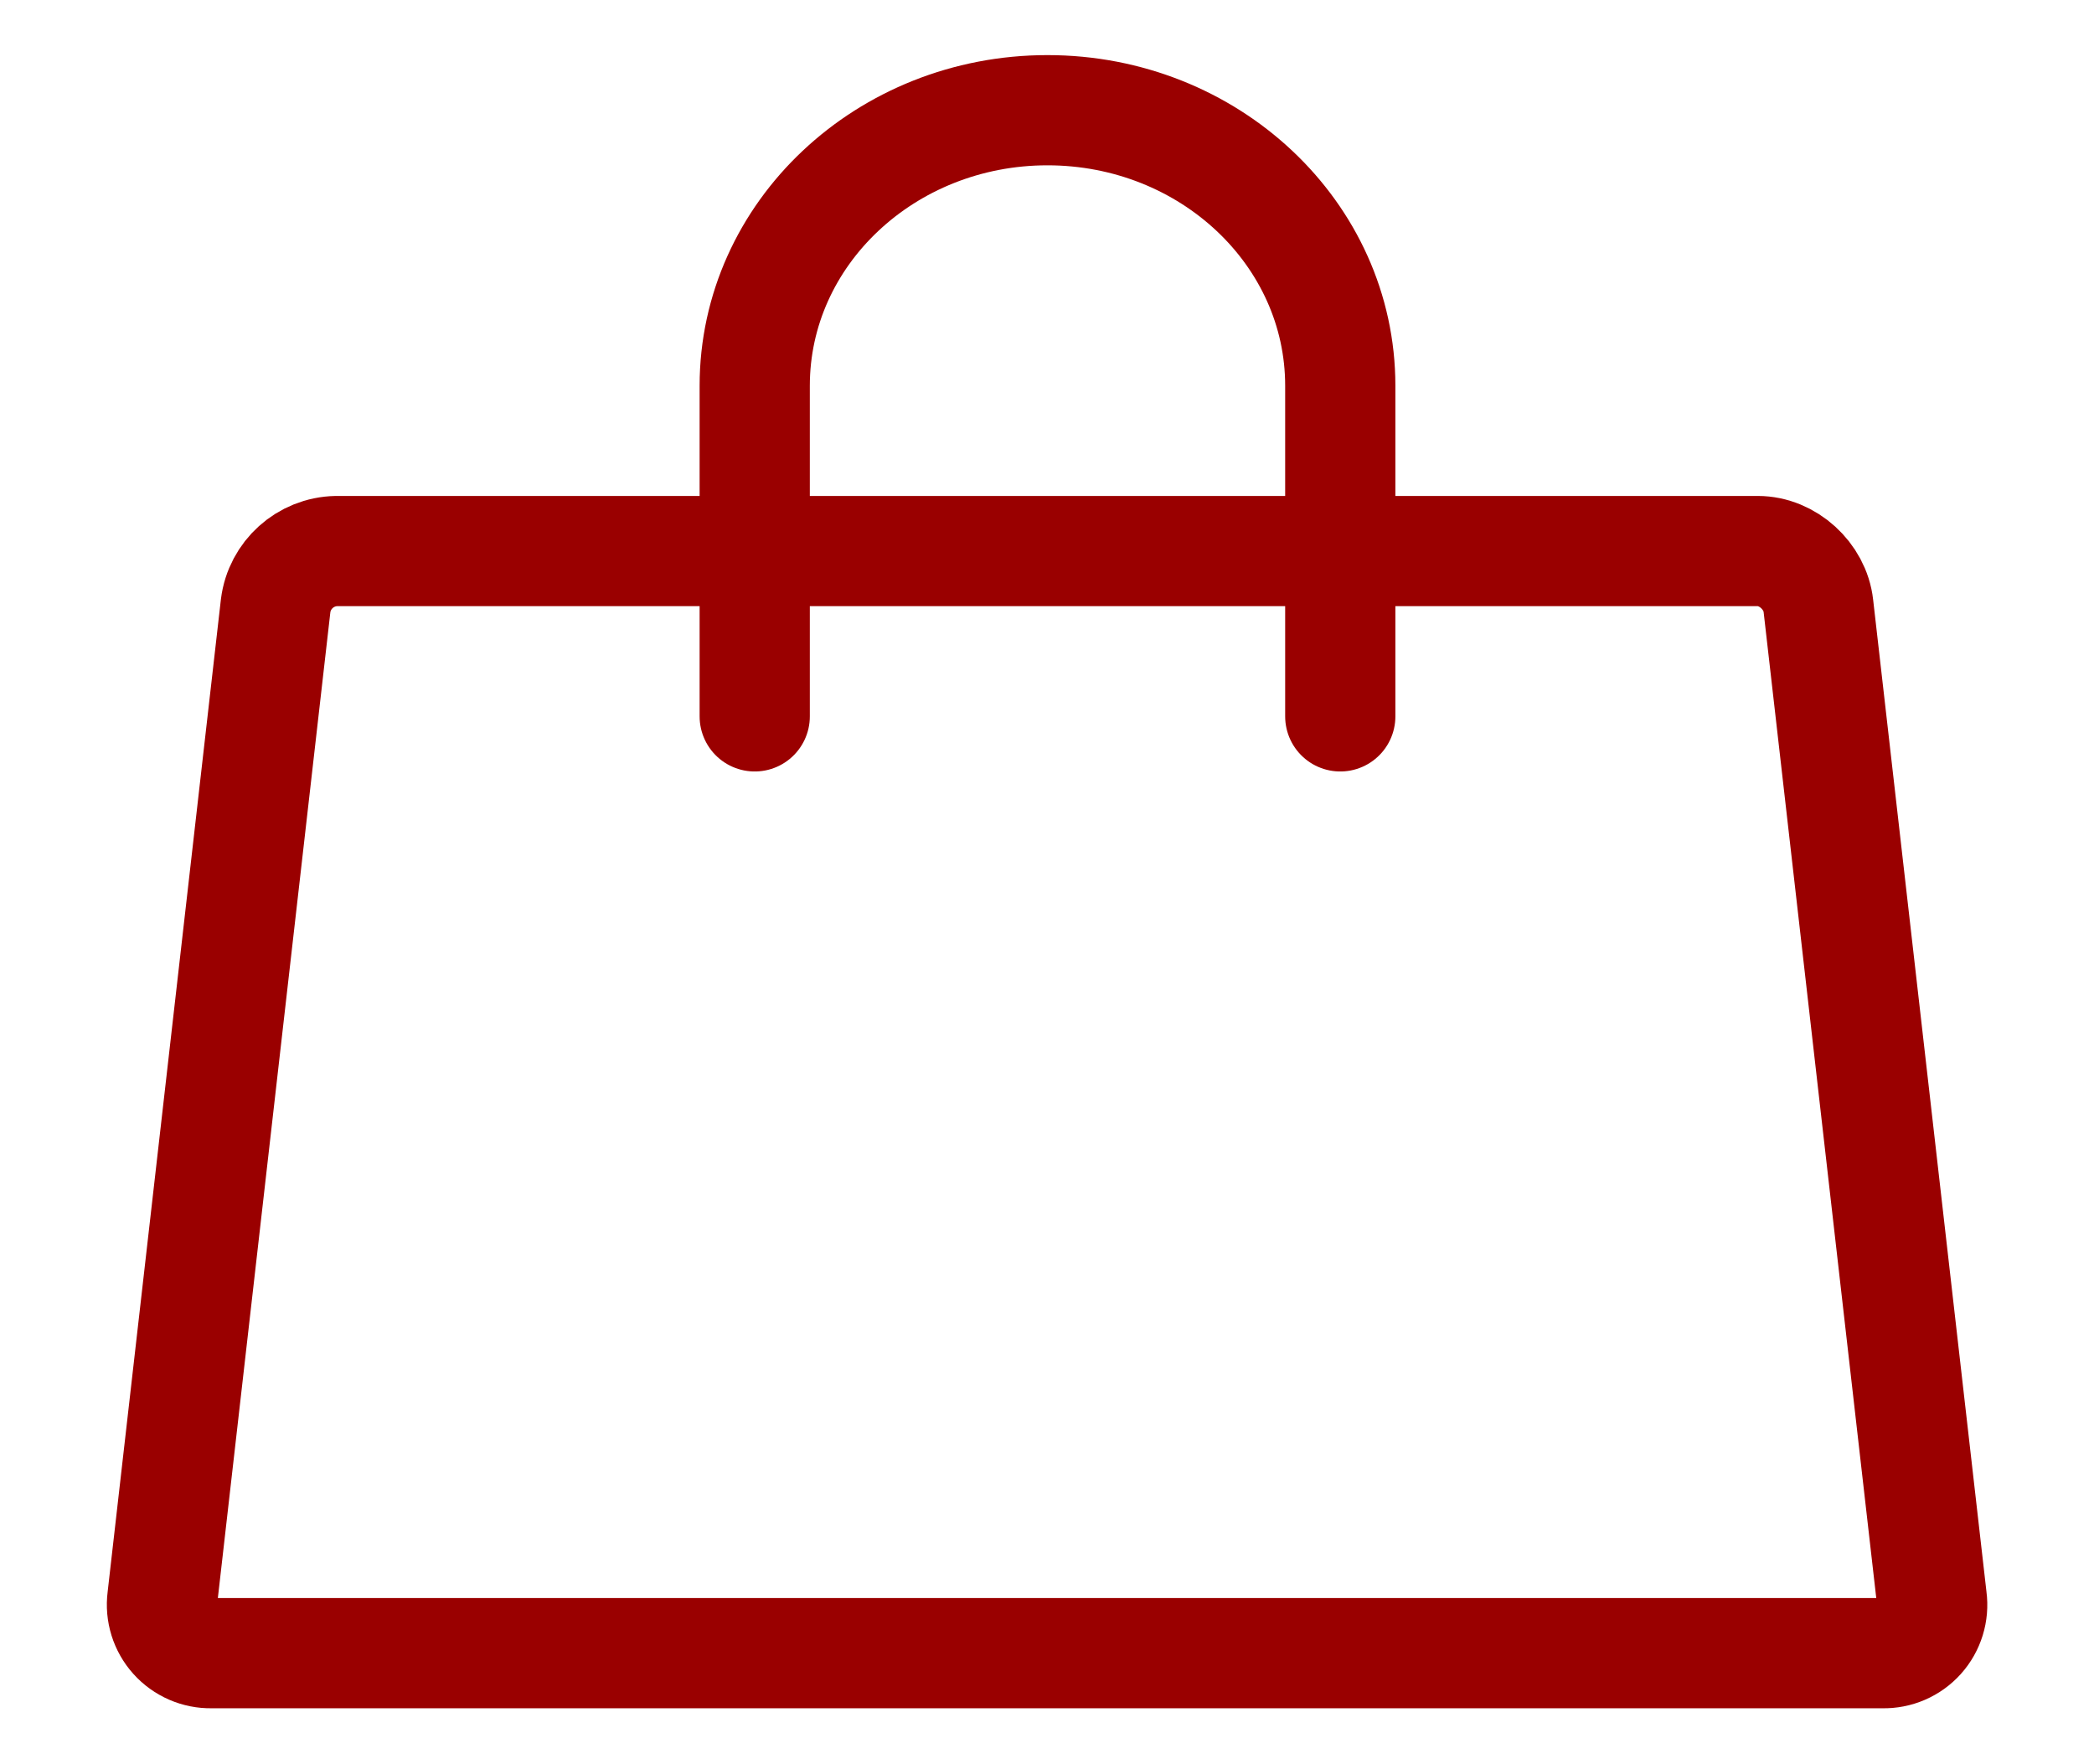
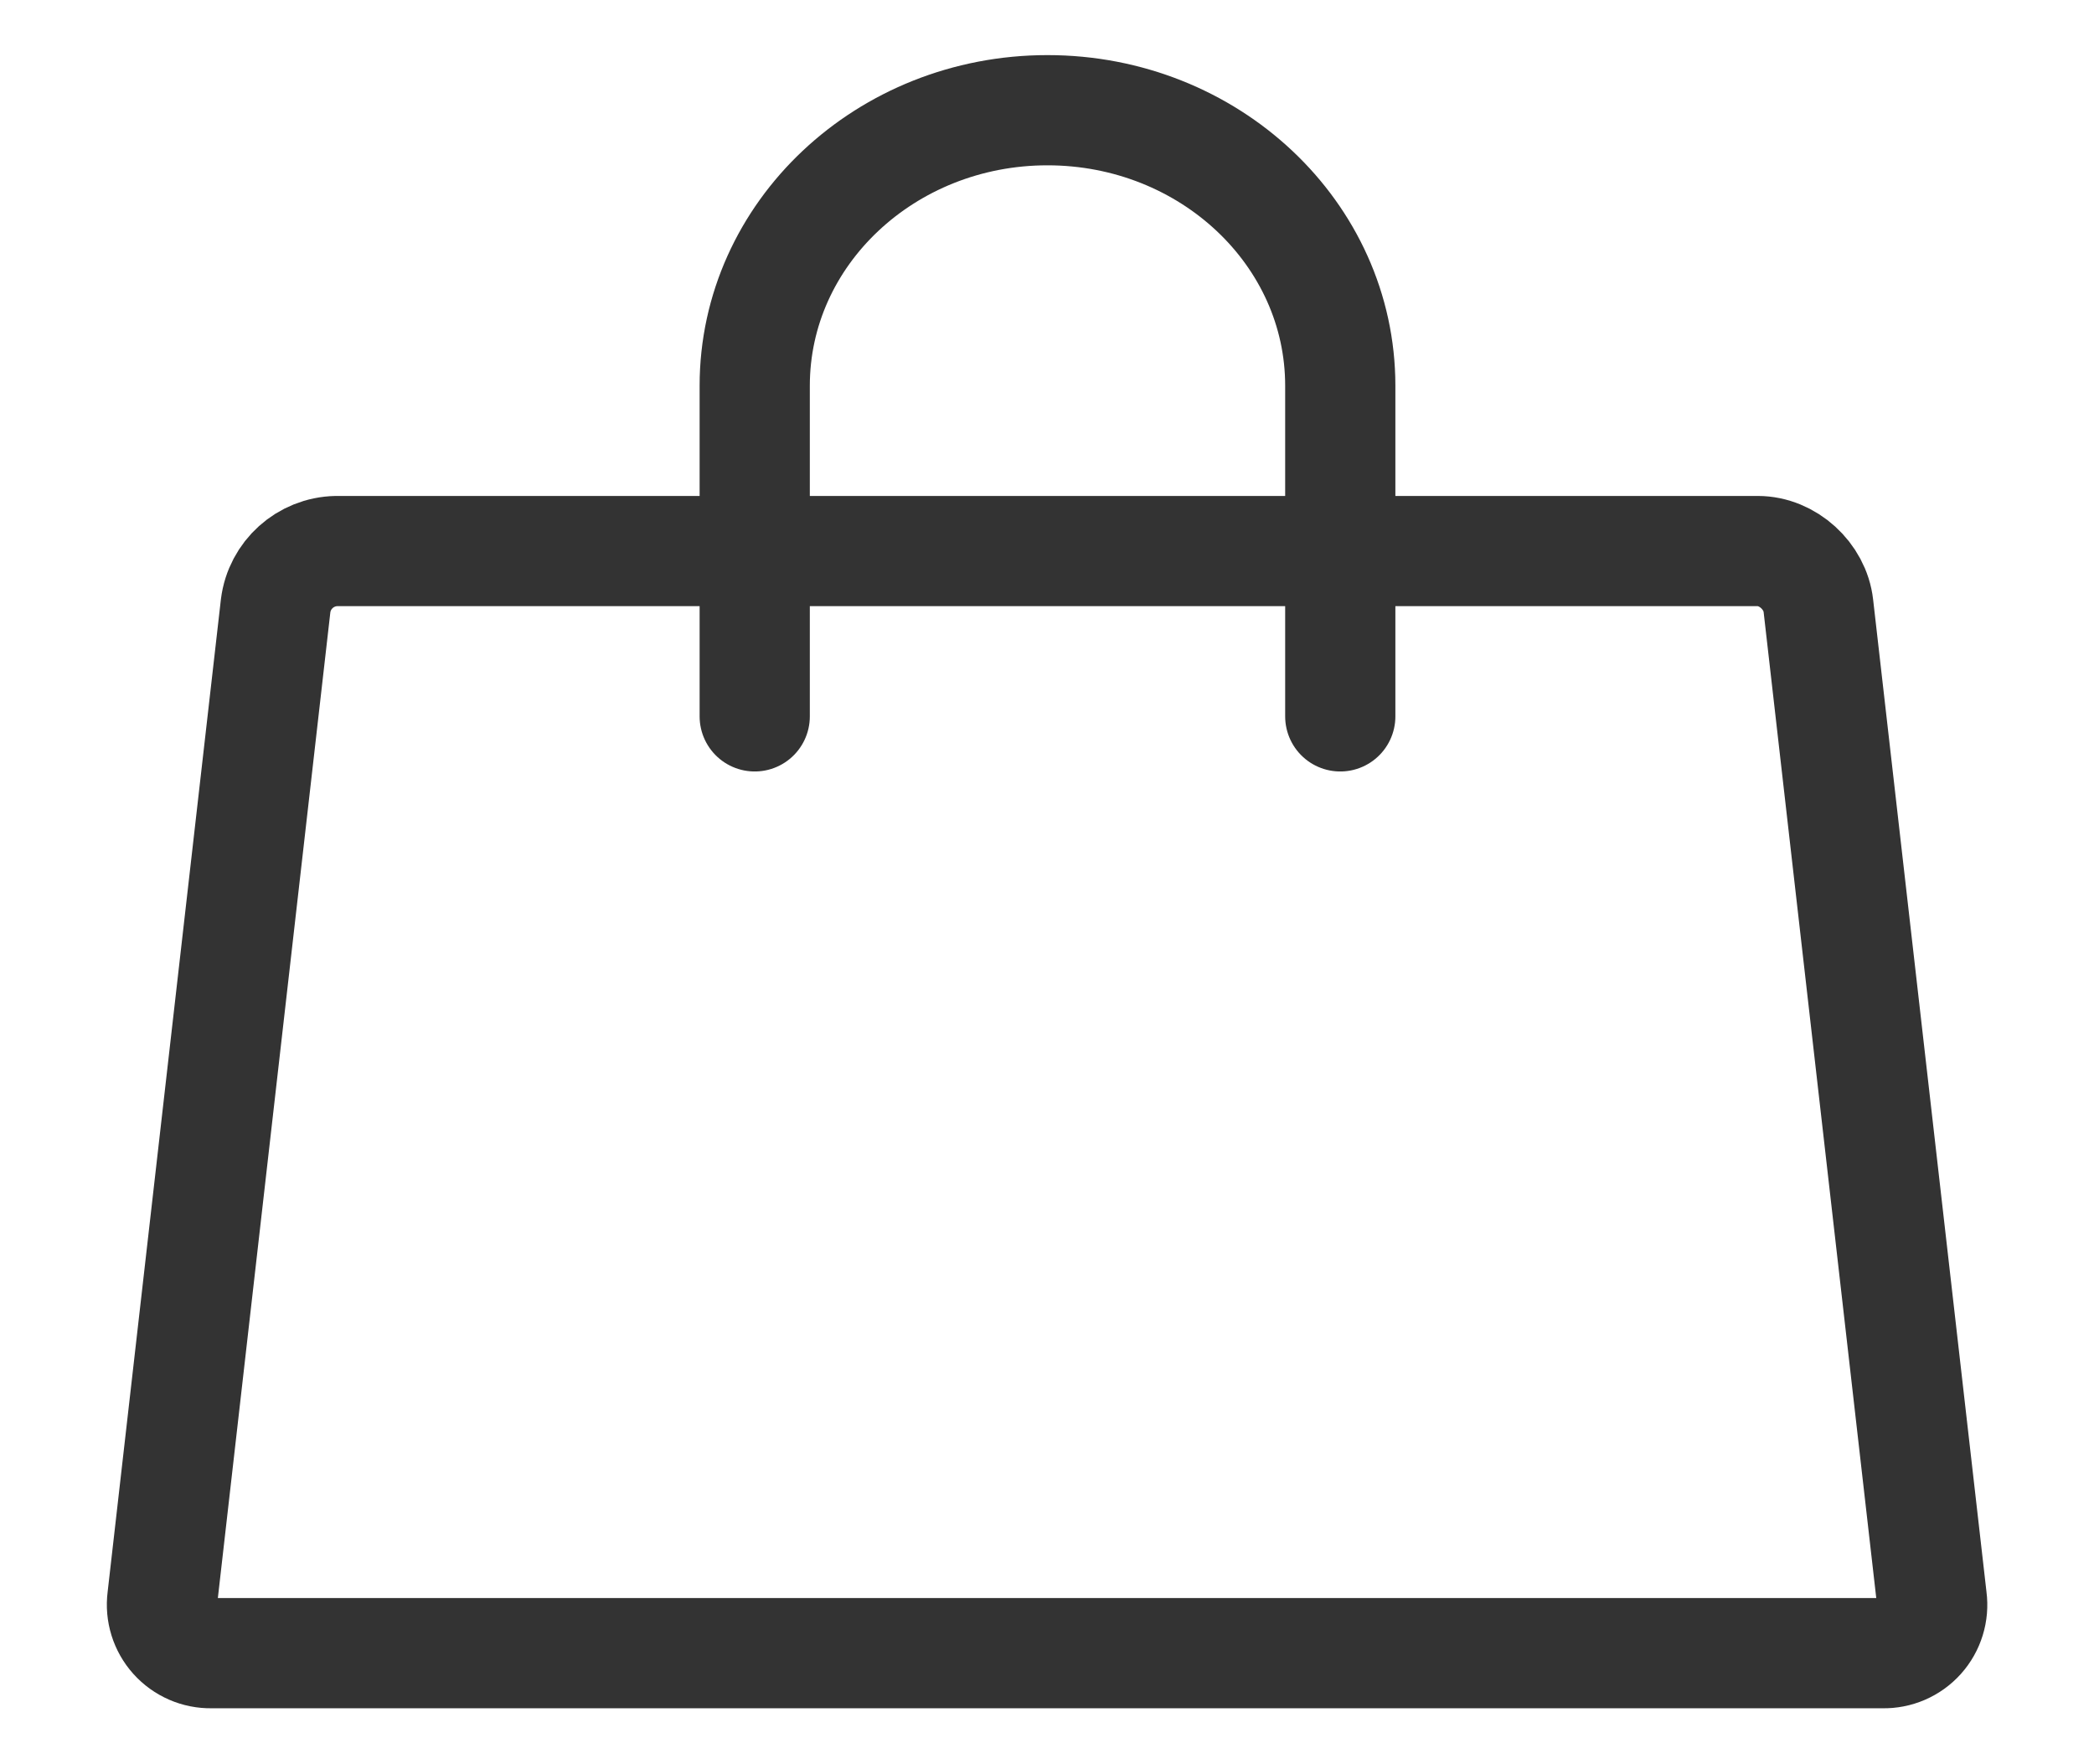
<svg xmlns="http://www.w3.org/2000/svg" width="19" height="16" viewBox="0 0 19 16">
-   <g fill="none" fill-rule="evenodd" stroke="#9A0000">
+   <g fill="none" fill-rule="evenodd" stroke="#333333">
    <path stroke-linecap="round" stroke-linejoin="round" d="M6.848 6.5v-3c0-1.381 1.19-2.5 2.656-2.5 1.467 0 2.657 1.119 2.657 2.5v3" />
    <path d="M2.501 5.496A.567.567 0 0 1 3.052 5h12.897c.273 0 .52.228.55.496l1.029 9.008a.438.438 0 0 1-.445.496H1.918a.44.44 0 0 1-.445-.496l1.028-9.008z" />
  </g>
</svg>
